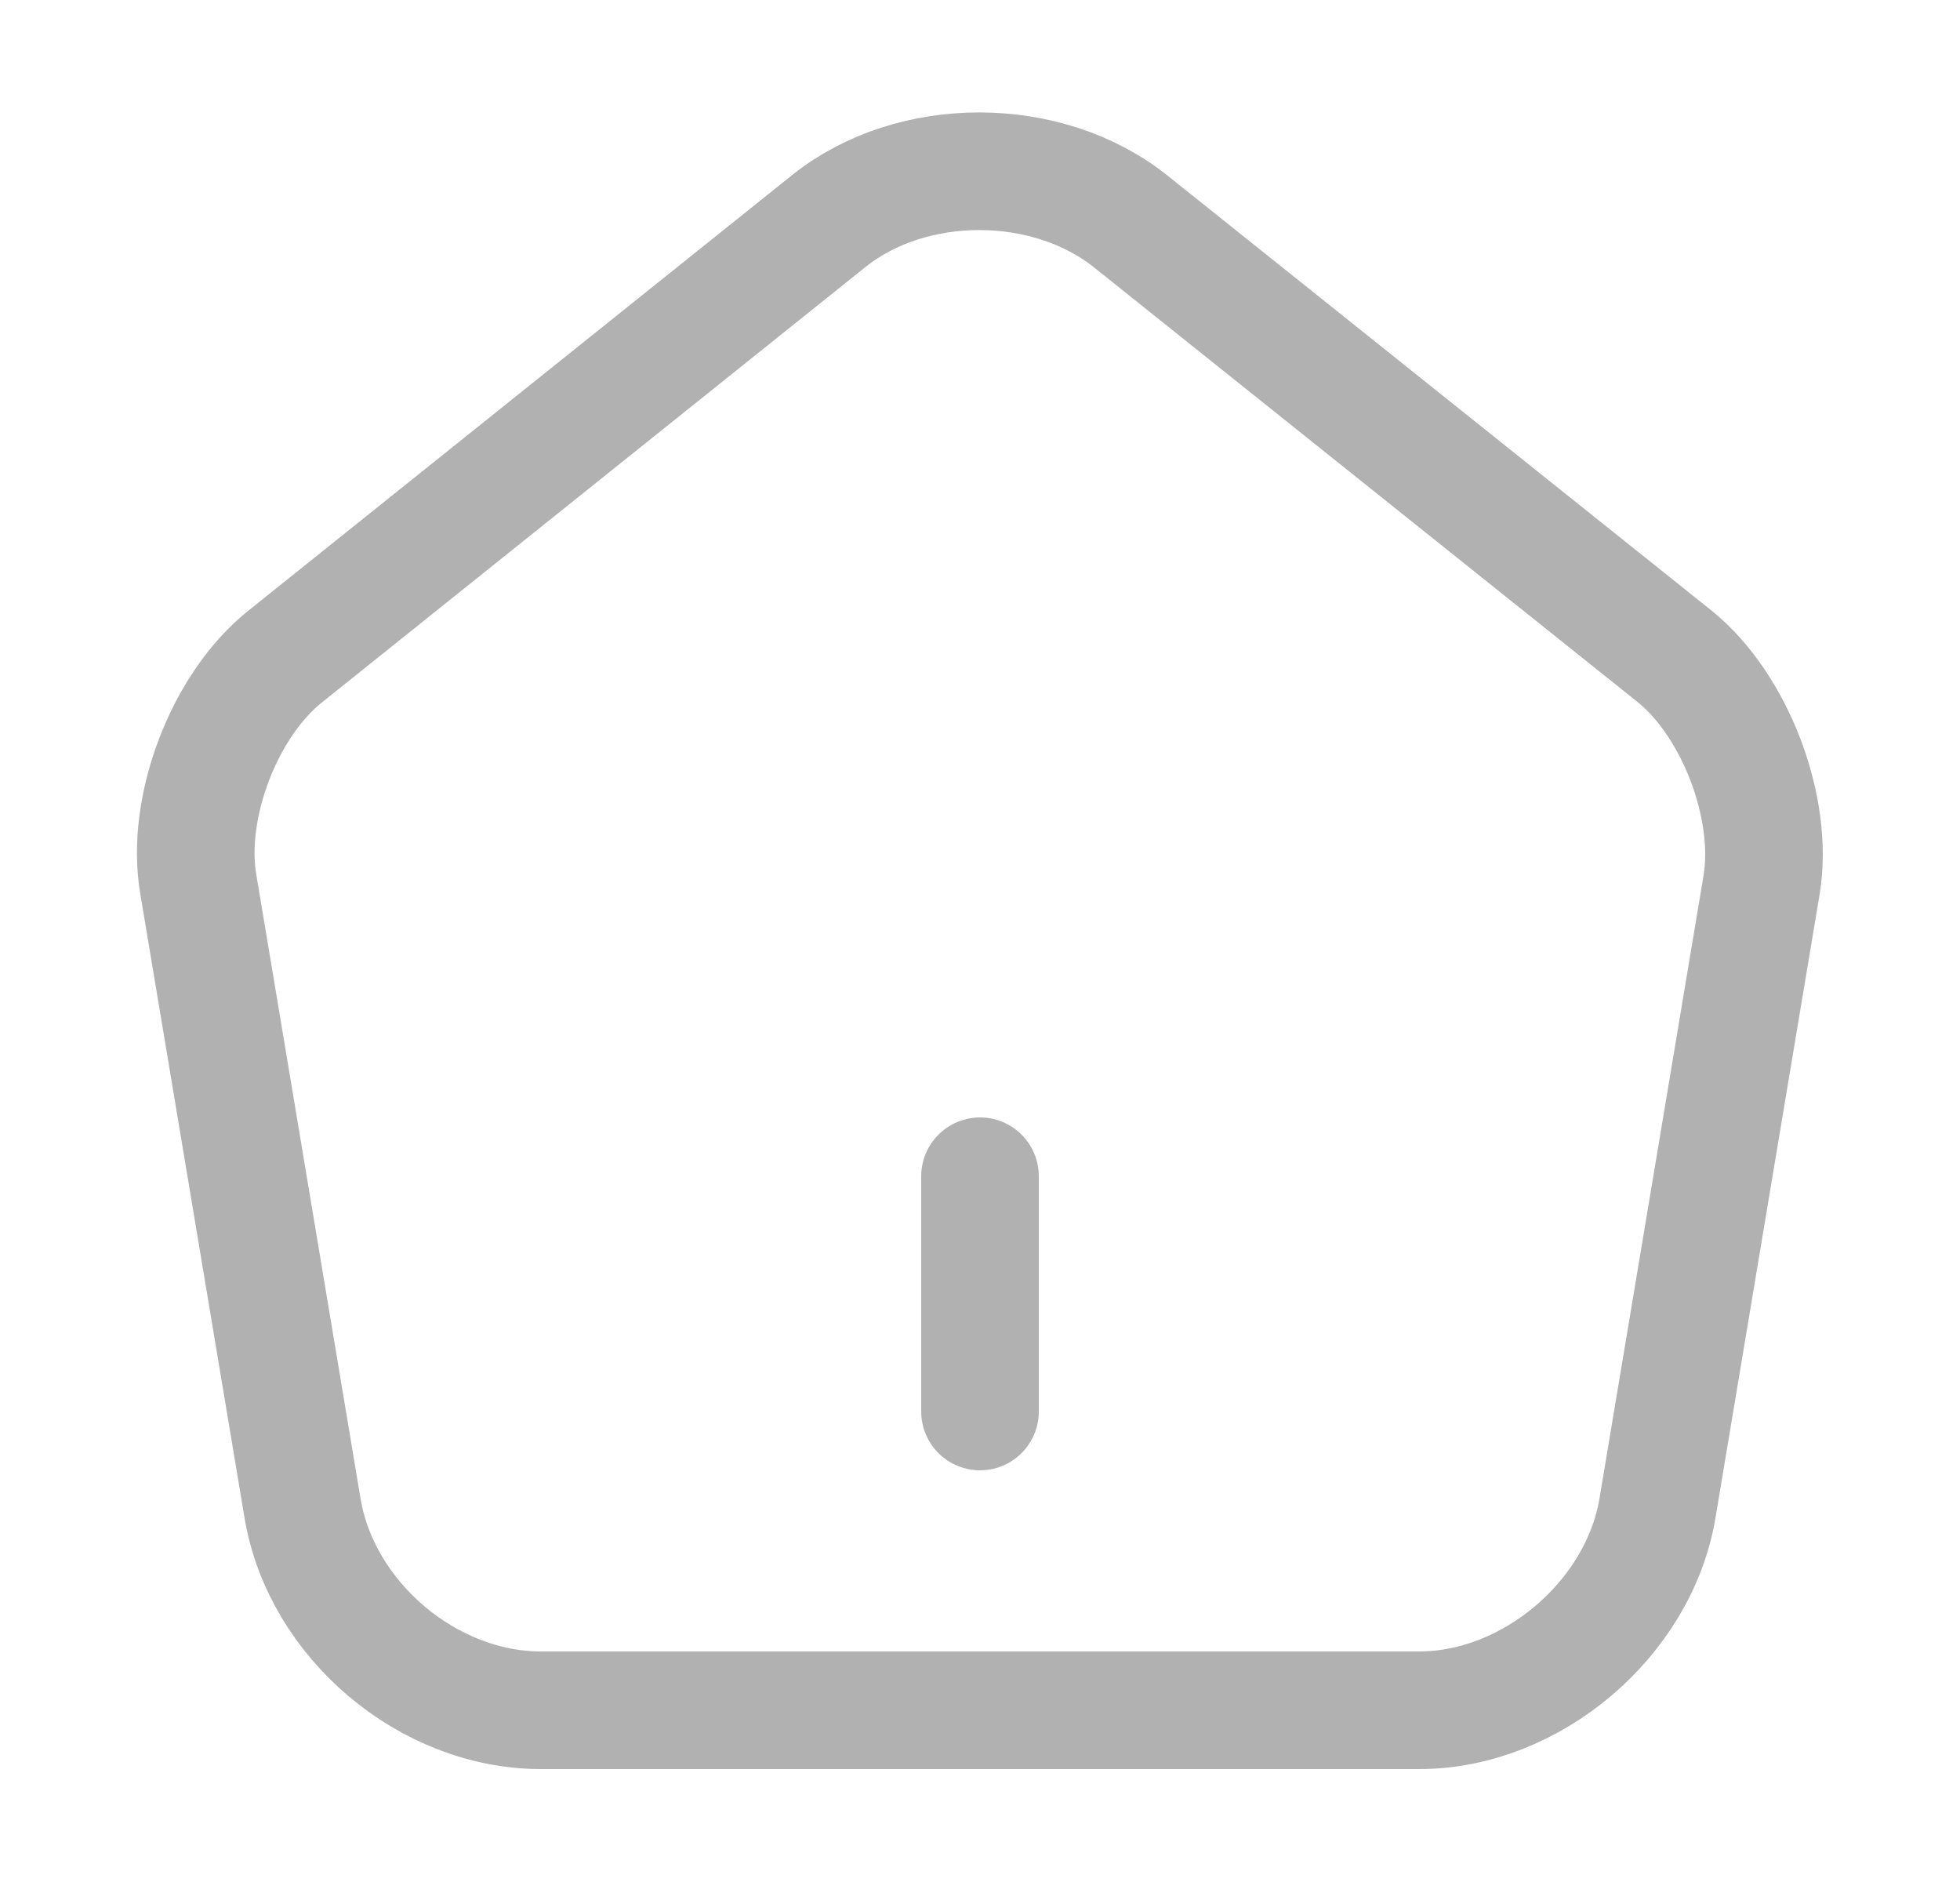
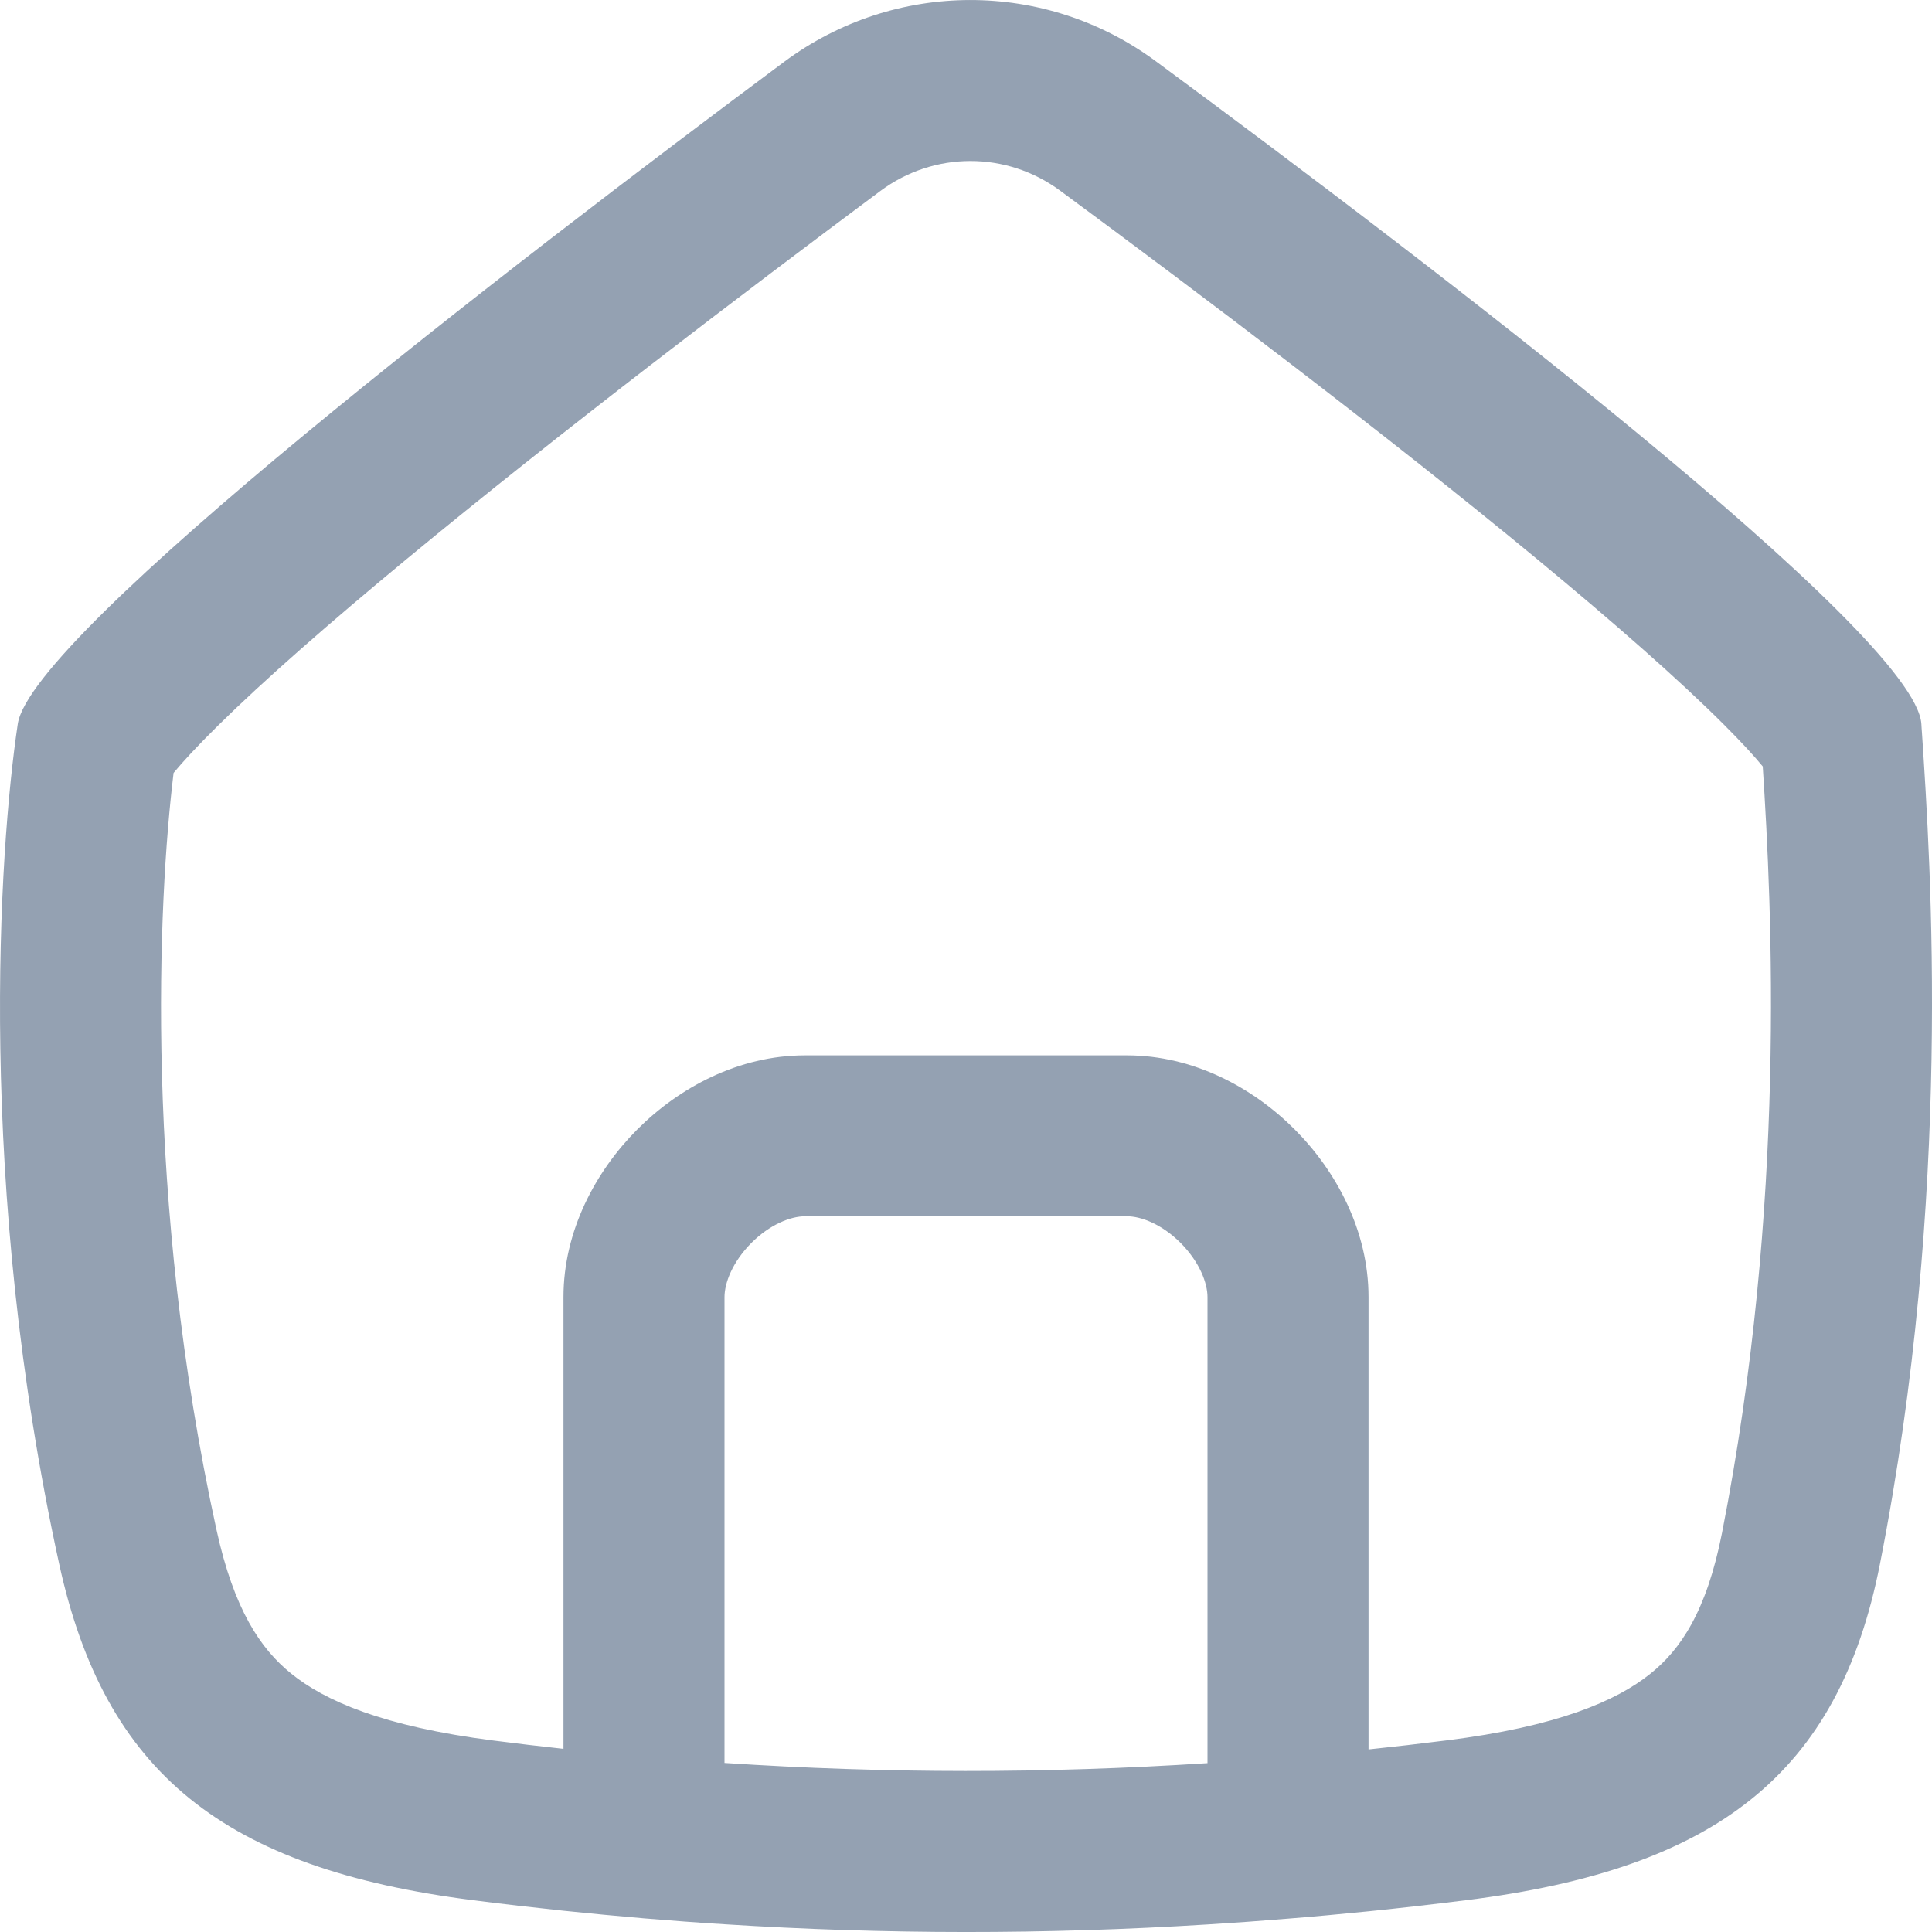
- <svg xmlns="http://www.w3.org/2000/svg" width="25" height="24" viewBox="0 0 25 24" fill="none">
-   <path d="M10.57 2.82L3.64 8.37C2.86 8.99 2.36 10.3 2.53 11.28L3.86 19.24C4.1 20.66 5.46 21.81 6.9 21.81H18.1C19.53 21.81 20.9 20.65 21.14 19.24L22.47 11.28C22.63 10.3 22.13 8.99 21.36 8.37L14.43 2.83C13.36 1.97 11.63 1.97 10.57 2.82Z" stroke="#B1B1B1" stroke-width="1.5" stroke-linecap="round" stroke-linejoin="round" />
-   <path d="M12.5 18V15" stroke="#B1B1B1" stroke-width="1.5" stroke-linecap="round" stroke-linejoin="round" />
+ <svg xmlns="http://www.w3.org/2000/svg" width="20" height="20" viewBox="0 0 20 20" fill="none">
+   <path fill-rule="evenodd" clip-rule="evenodd" d="M13.333 19.862C13.056 19.885 12.778 19.905 12.502 19.922C10.82 20.027 9.163 20.026 7.498 19.92C7.221 19.903 6.944 19.882 6.667 19.859C6.389 19.835 6.112 19.809 5.833 19.78C5.522 19.747 5.209 19.711 4.896 19.671C2.311 19.341 1.085 18.351 0.613 16.192C-0.244 12.278 -0.012 8.8 0.184 7.494C0.325 6.561 5.289 2.746 8.116 0.641C9.26 -0.21 10.816 -0.214 11.964 0.633C14.815 2.736 19.828 6.561 19.89 7.494C19.892 7.523 19.893 7.554 19.896 7.585C19.987 8.954 20.214 12.366 19.461 16.192C19.033 18.366 17.764 19.348 15.177 19.671C14.839 19.713 14.502 19.752 14.167 19.786C13.888 19.814 13.61 19.84 13.333 19.862ZM14.167 18.11C14.434 18.082 14.701 18.051 14.971 18.017C16.119 17.874 16.733 17.609 17.085 17.326C17.395 17.078 17.666 16.683 17.826 15.87C18.495 12.468 18.343 9.4 18.248 7.934C18.161 7.828 18.03 7.685 17.848 7.503C17.381 7.036 16.706 6.444 15.911 5.787C14.33 4.481 12.393 3.02 10.975 1.974C10.418 1.563 9.668 1.564 9.112 1.978C7.705 3.026 5.784 4.485 4.205 5.791C3.412 6.447 2.733 7.041 2.255 7.513C2.042 7.723 1.893 7.885 1.797 8.001C1.635 9.328 1.49 12.403 2.241 15.836C2.422 16.663 2.698 17.069 3.012 17.323C3.36 17.606 3.964 17.872 5.107 18.018C5.35 18.049 5.592 18.078 5.833 18.104V13.428C5.833 12.74 6.168 12.122 6.598 11.691C7.027 11.261 7.645 10.925 8.333 10.925H11.667C12.355 10.925 12.973 11.261 13.402 11.691C13.832 12.122 14.167 12.74 14.167 13.428V18.11ZM7.5 18.25C9.163 18.36 10.817 18.361 12.5 18.252V13.428C12.5 13.281 12.418 13.065 12.223 12.868C12.027 12.672 11.812 12.591 11.667 12.591H8.333C8.188 12.591 7.973 12.672 7.777 12.868C7.582 13.065 7.5 13.281 7.5 13.428V18.25Z" fill="#94A1B2" />
</svg>
